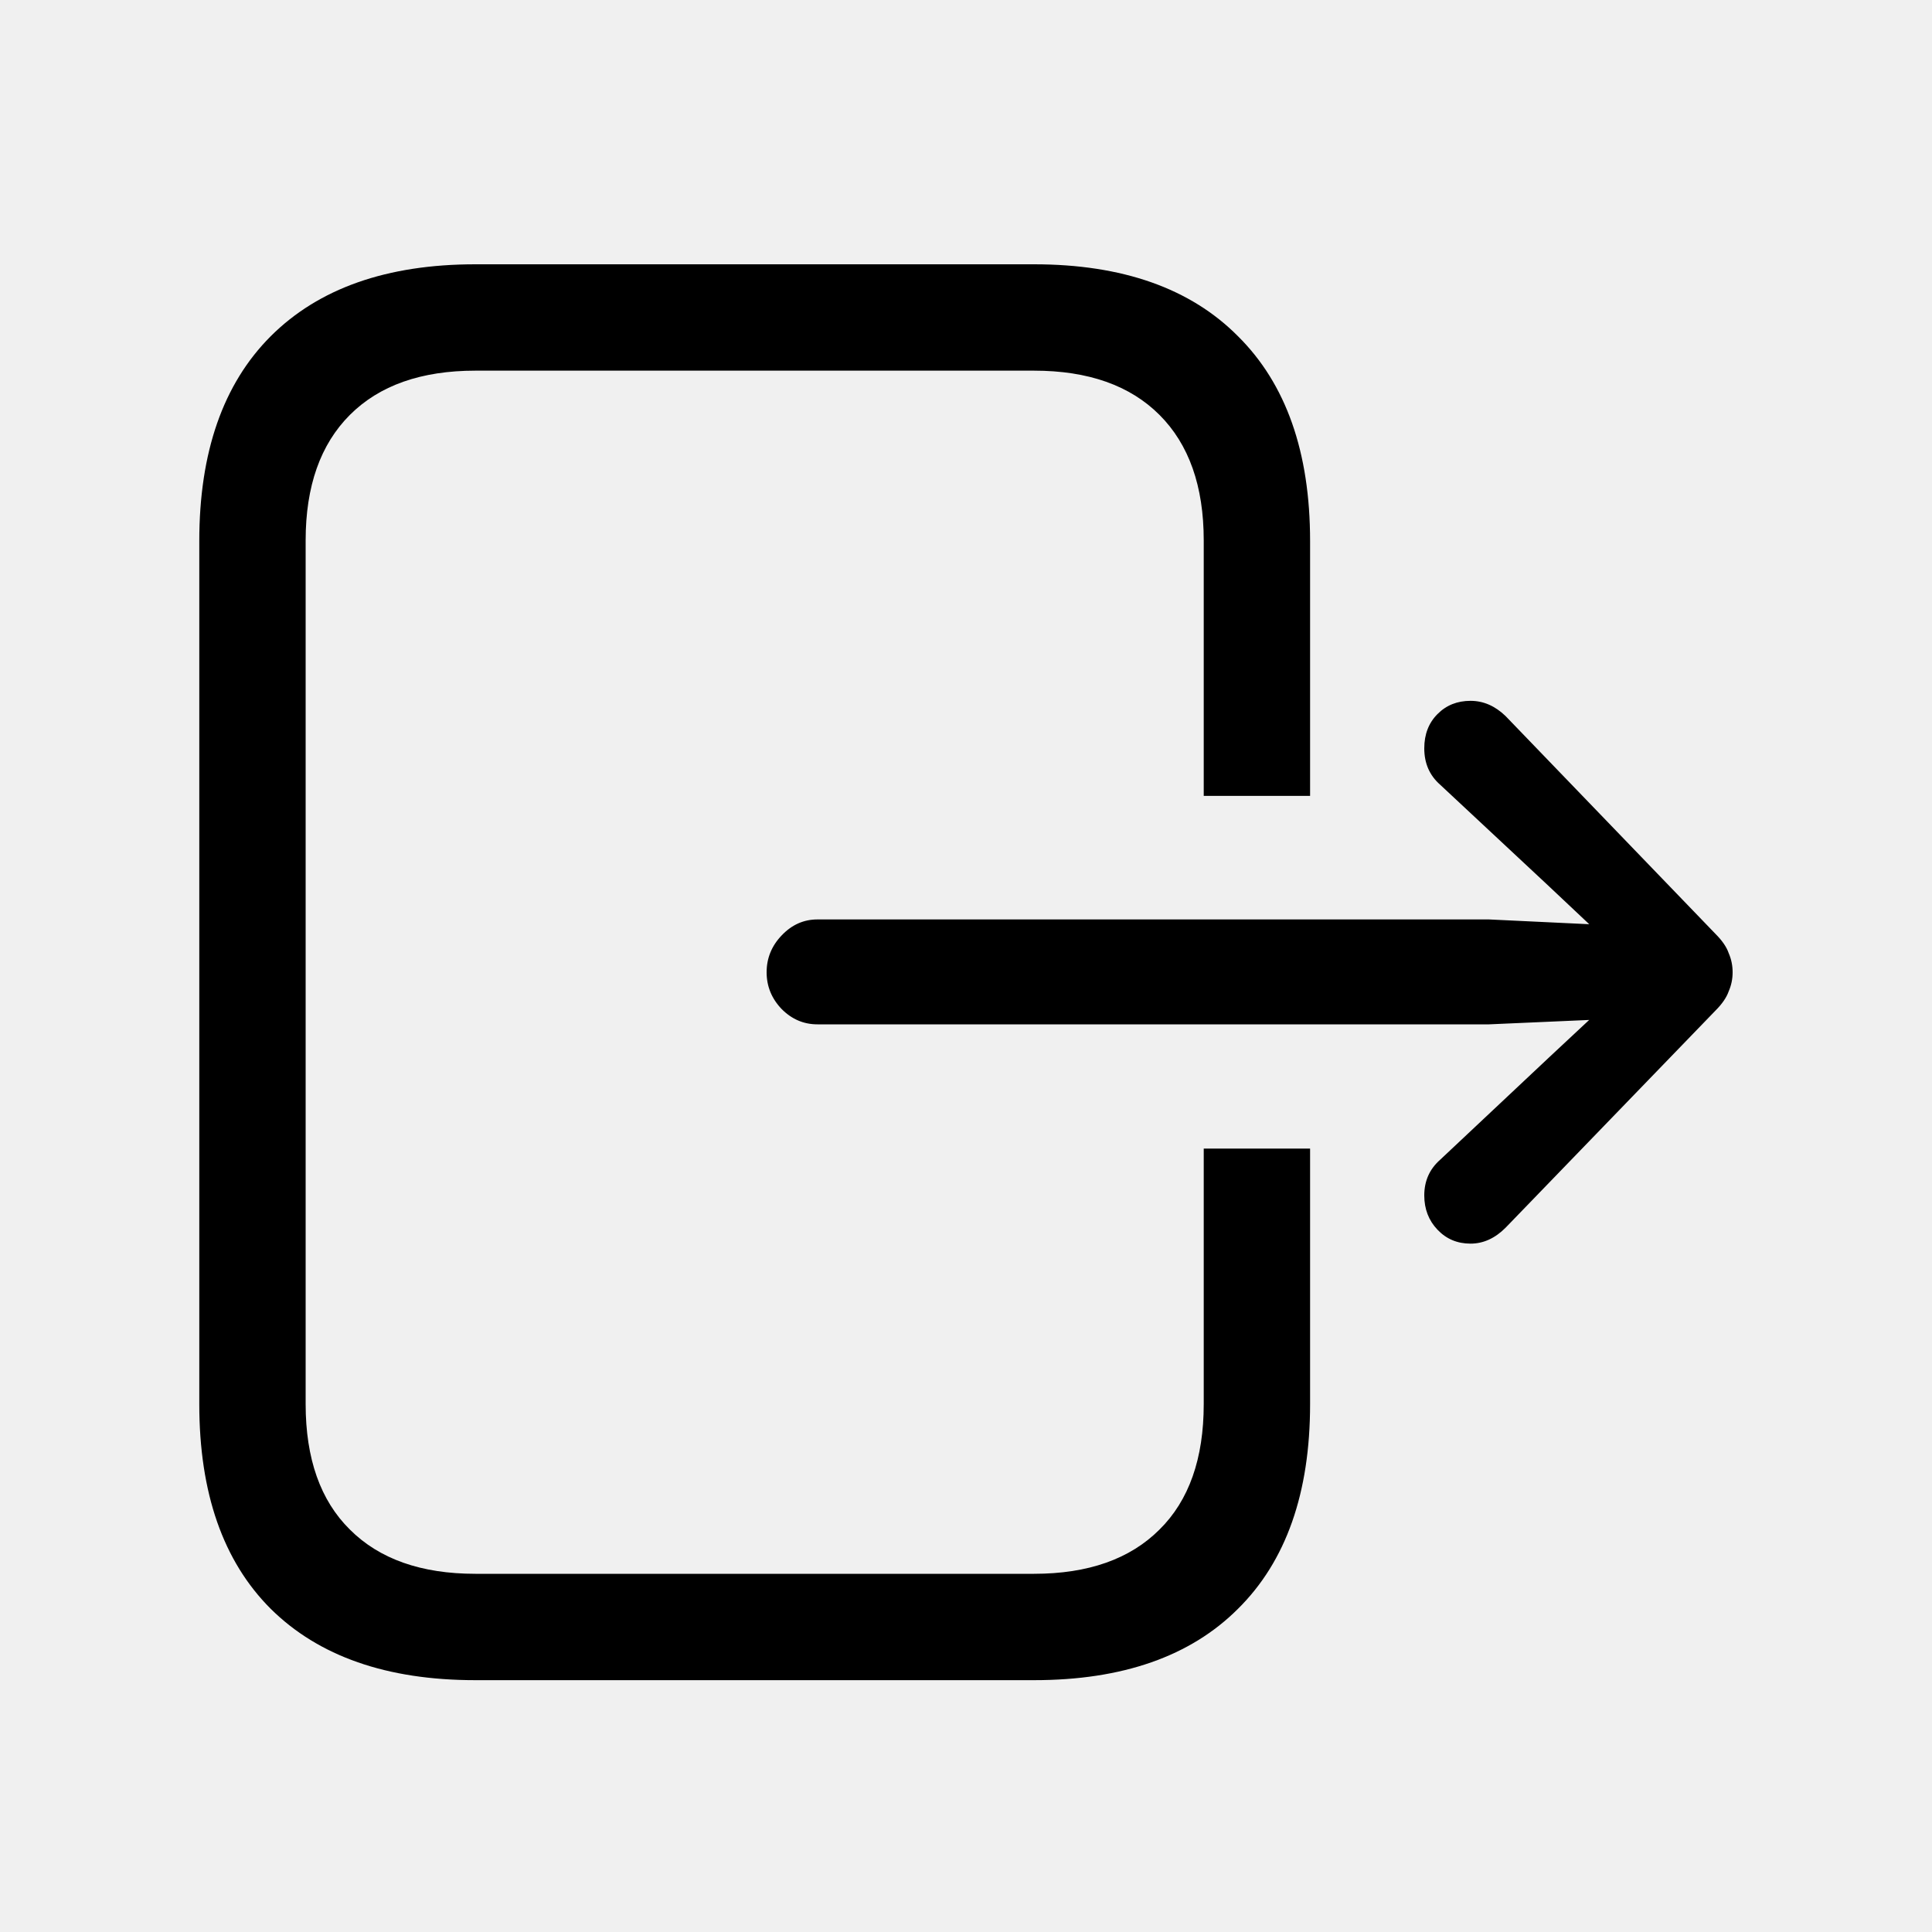
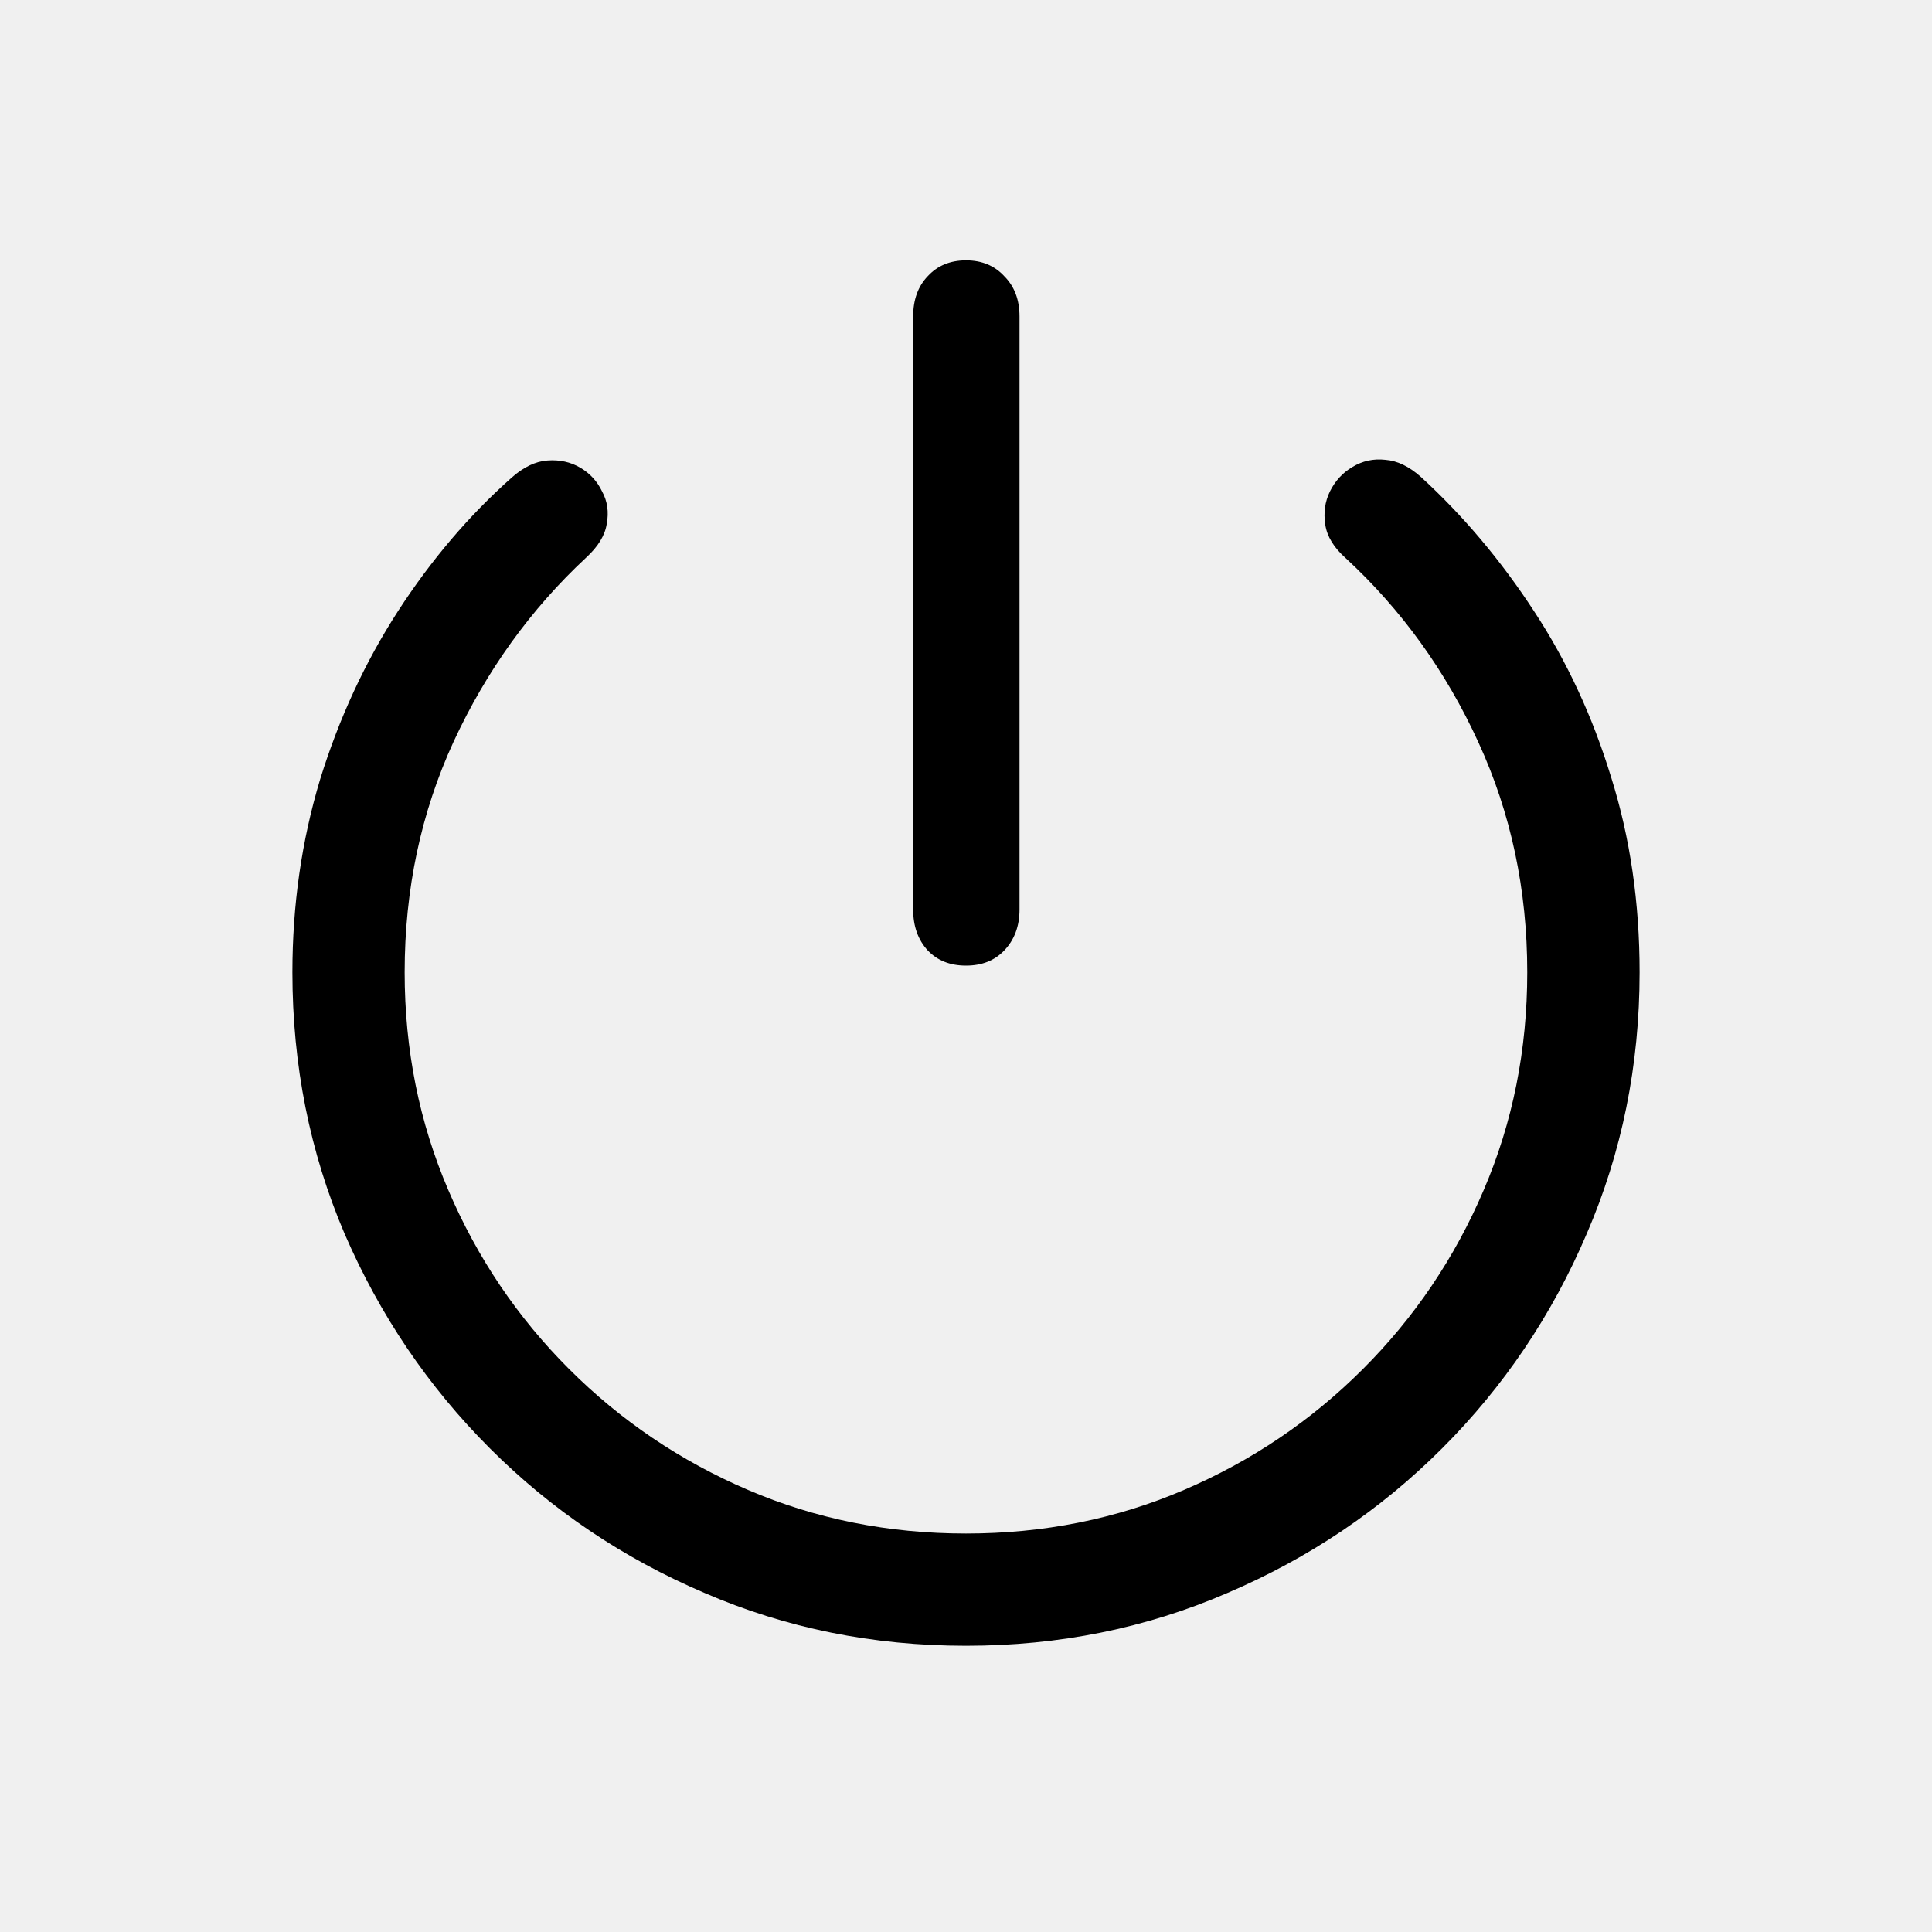
<svg xmlns="http://www.w3.org/2000/svg" width="20" height="20" viewBox="0 0 20 20" fill="none">
-   <g clip-path="url(#clip0_79_11)">
-     <path d="M4.921 17.393C4.005 17.393 3.299 17.146 2.802 16.654C2.31 16.162 2.063 15.456 2.063 14.535V5.601C2.063 4.68 2.31 3.974 2.802 3.481C3.299 2.985 4.005 2.736 4.921 2.736H10.704C11.62 2.736 12.324 2.985 12.816 3.481C13.313 3.974 13.562 4.68 13.562 5.601V8.239H12.461V5.594C12.461 5.033 12.308 4.6 12.003 4.295C11.698 3.99 11.265 3.837 10.704 3.837H4.921C4.36 3.837 3.927 3.99 3.622 4.295C3.317 4.6 3.164 5.033 3.164 5.594V14.535C3.164 15.1 3.317 15.533 3.622 15.834C3.927 16.139 4.36 16.292 4.921 16.292H10.704C11.265 16.292 11.698 16.139 12.003 15.834C12.308 15.533 12.461 15.1 12.461 14.535V11.89H13.562V14.535C13.562 15.456 13.313 16.162 12.816 16.654C12.324 17.146 11.62 17.393 10.704 17.393H4.921ZM7.936 10.065C7.936 9.919 7.988 9.791 8.093 9.682C8.198 9.572 8.321 9.518 8.462 9.518H15.414L17.26 9.606C17.383 9.611 17.49 9.657 17.581 9.743C17.672 9.83 17.718 9.937 17.718 10.065C17.718 10.188 17.672 10.295 17.581 10.386C17.49 10.472 17.383 10.518 17.26 10.523L15.414 10.604H8.462C8.321 10.604 8.198 10.552 8.093 10.447C7.988 10.338 7.936 10.21 7.936 10.065ZM14.744 7.747C14.744 7.601 14.79 7.483 14.881 7.392C14.972 7.3 15.086 7.255 15.223 7.255C15.355 7.255 15.476 7.307 15.585 7.412L17.759 9.668C17.827 9.736 17.873 9.802 17.895 9.866C17.923 9.93 17.936 9.996 17.936 10.065C17.936 10.133 17.923 10.199 17.895 10.263C17.873 10.326 17.827 10.393 17.759 10.461L15.585 12.71C15.476 12.819 15.355 12.874 15.223 12.874C15.086 12.874 14.972 12.826 14.881 12.73C14.79 12.635 14.744 12.516 14.744 12.375C14.744 12.225 14.799 12.102 14.908 12.006L16.036 10.946L16.98 10.065L16.036 9.176L14.908 8.123C14.799 8.027 14.744 7.902 14.744 7.747Z" fill="black" style="fill:black;fill-opacity:1;" />
+   <g clip-path="url(#clip0_74_34)">
+     <path d="M10 17.037C9.038 17.037 8.136 16.855 7.293 16.49C6.45 16.13 5.709 15.631 5.071 14.993C4.433 14.355 3.932 13.615 3.567 12.771C3.207 11.928 3.027 11.026 3.027 10.065C3.027 9.367 3.123 8.702 3.314 8.068C3.51 7.435 3.779 6.854 4.121 6.325C4.463 5.797 4.855 5.336 5.297 4.944C5.42 4.835 5.543 4.776 5.666 4.767C5.794 4.757 5.908 4.783 6.008 4.842C6.108 4.901 6.183 4.983 6.233 5.088C6.288 5.188 6.304 5.3 6.281 5.423C6.263 5.541 6.192 5.658 6.069 5.771C5.495 6.305 5.037 6.94 4.695 7.679C4.358 8.412 4.189 9.208 4.189 10.065C4.189 10.867 4.34 11.618 4.641 12.32C4.941 13.022 5.358 13.64 5.892 14.173C6.425 14.706 7.042 15.123 7.744 15.424C8.446 15.725 9.198 15.875 10 15.875C10.802 15.875 11.554 15.725 12.256 15.424C12.958 15.123 13.575 14.706 14.108 14.173C14.642 13.64 15.059 13.022 15.359 12.32C15.66 11.618 15.81 10.867 15.81 10.065C15.81 9.212 15.642 8.419 15.305 7.686C14.967 6.947 14.509 6.312 13.931 5.778C13.808 5.669 13.737 5.553 13.719 5.43C13.7 5.307 13.716 5.193 13.767 5.088C13.821 4.979 13.899 4.894 13.999 4.835C14.104 4.771 14.218 4.746 14.341 4.76C14.464 4.769 14.587 4.828 14.71 4.938C15.148 5.339 15.537 5.801 15.879 6.325C16.221 6.845 16.487 7.419 16.679 8.048C16.875 8.672 16.973 9.344 16.973 10.065C16.973 11.026 16.79 11.928 16.426 12.771C16.066 13.615 15.567 14.355 14.929 14.993C14.291 15.631 13.55 16.13 12.707 16.49C11.864 16.855 10.962 17.037 10 17.037ZM10 9.996C9.836 9.996 9.704 9.944 9.604 9.839C9.503 9.729 9.453 9.588 9.453 9.415V3.276C9.453 3.103 9.503 2.964 9.604 2.859C9.704 2.75 9.836 2.695 10 2.695C10.164 2.695 10.296 2.75 10.396 2.859C10.501 2.964 10.554 3.103 10.554 3.276V9.415C10.554 9.588 10.501 9.729 10.396 9.839C10.296 9.944 10.164 9.996 10 9.996Z" fill="black" style="fill:black;fill-opacity:1;" />
  </g>
  <defs>
-     <clipPath id="clip0_79_11">
+     <clipPath id="clip0_74_34">
      <rect width="20" height="20" fill="white" style="fill:white;fill-opacity:1;" />
    </clipPath>
  </defs>
</svg>
